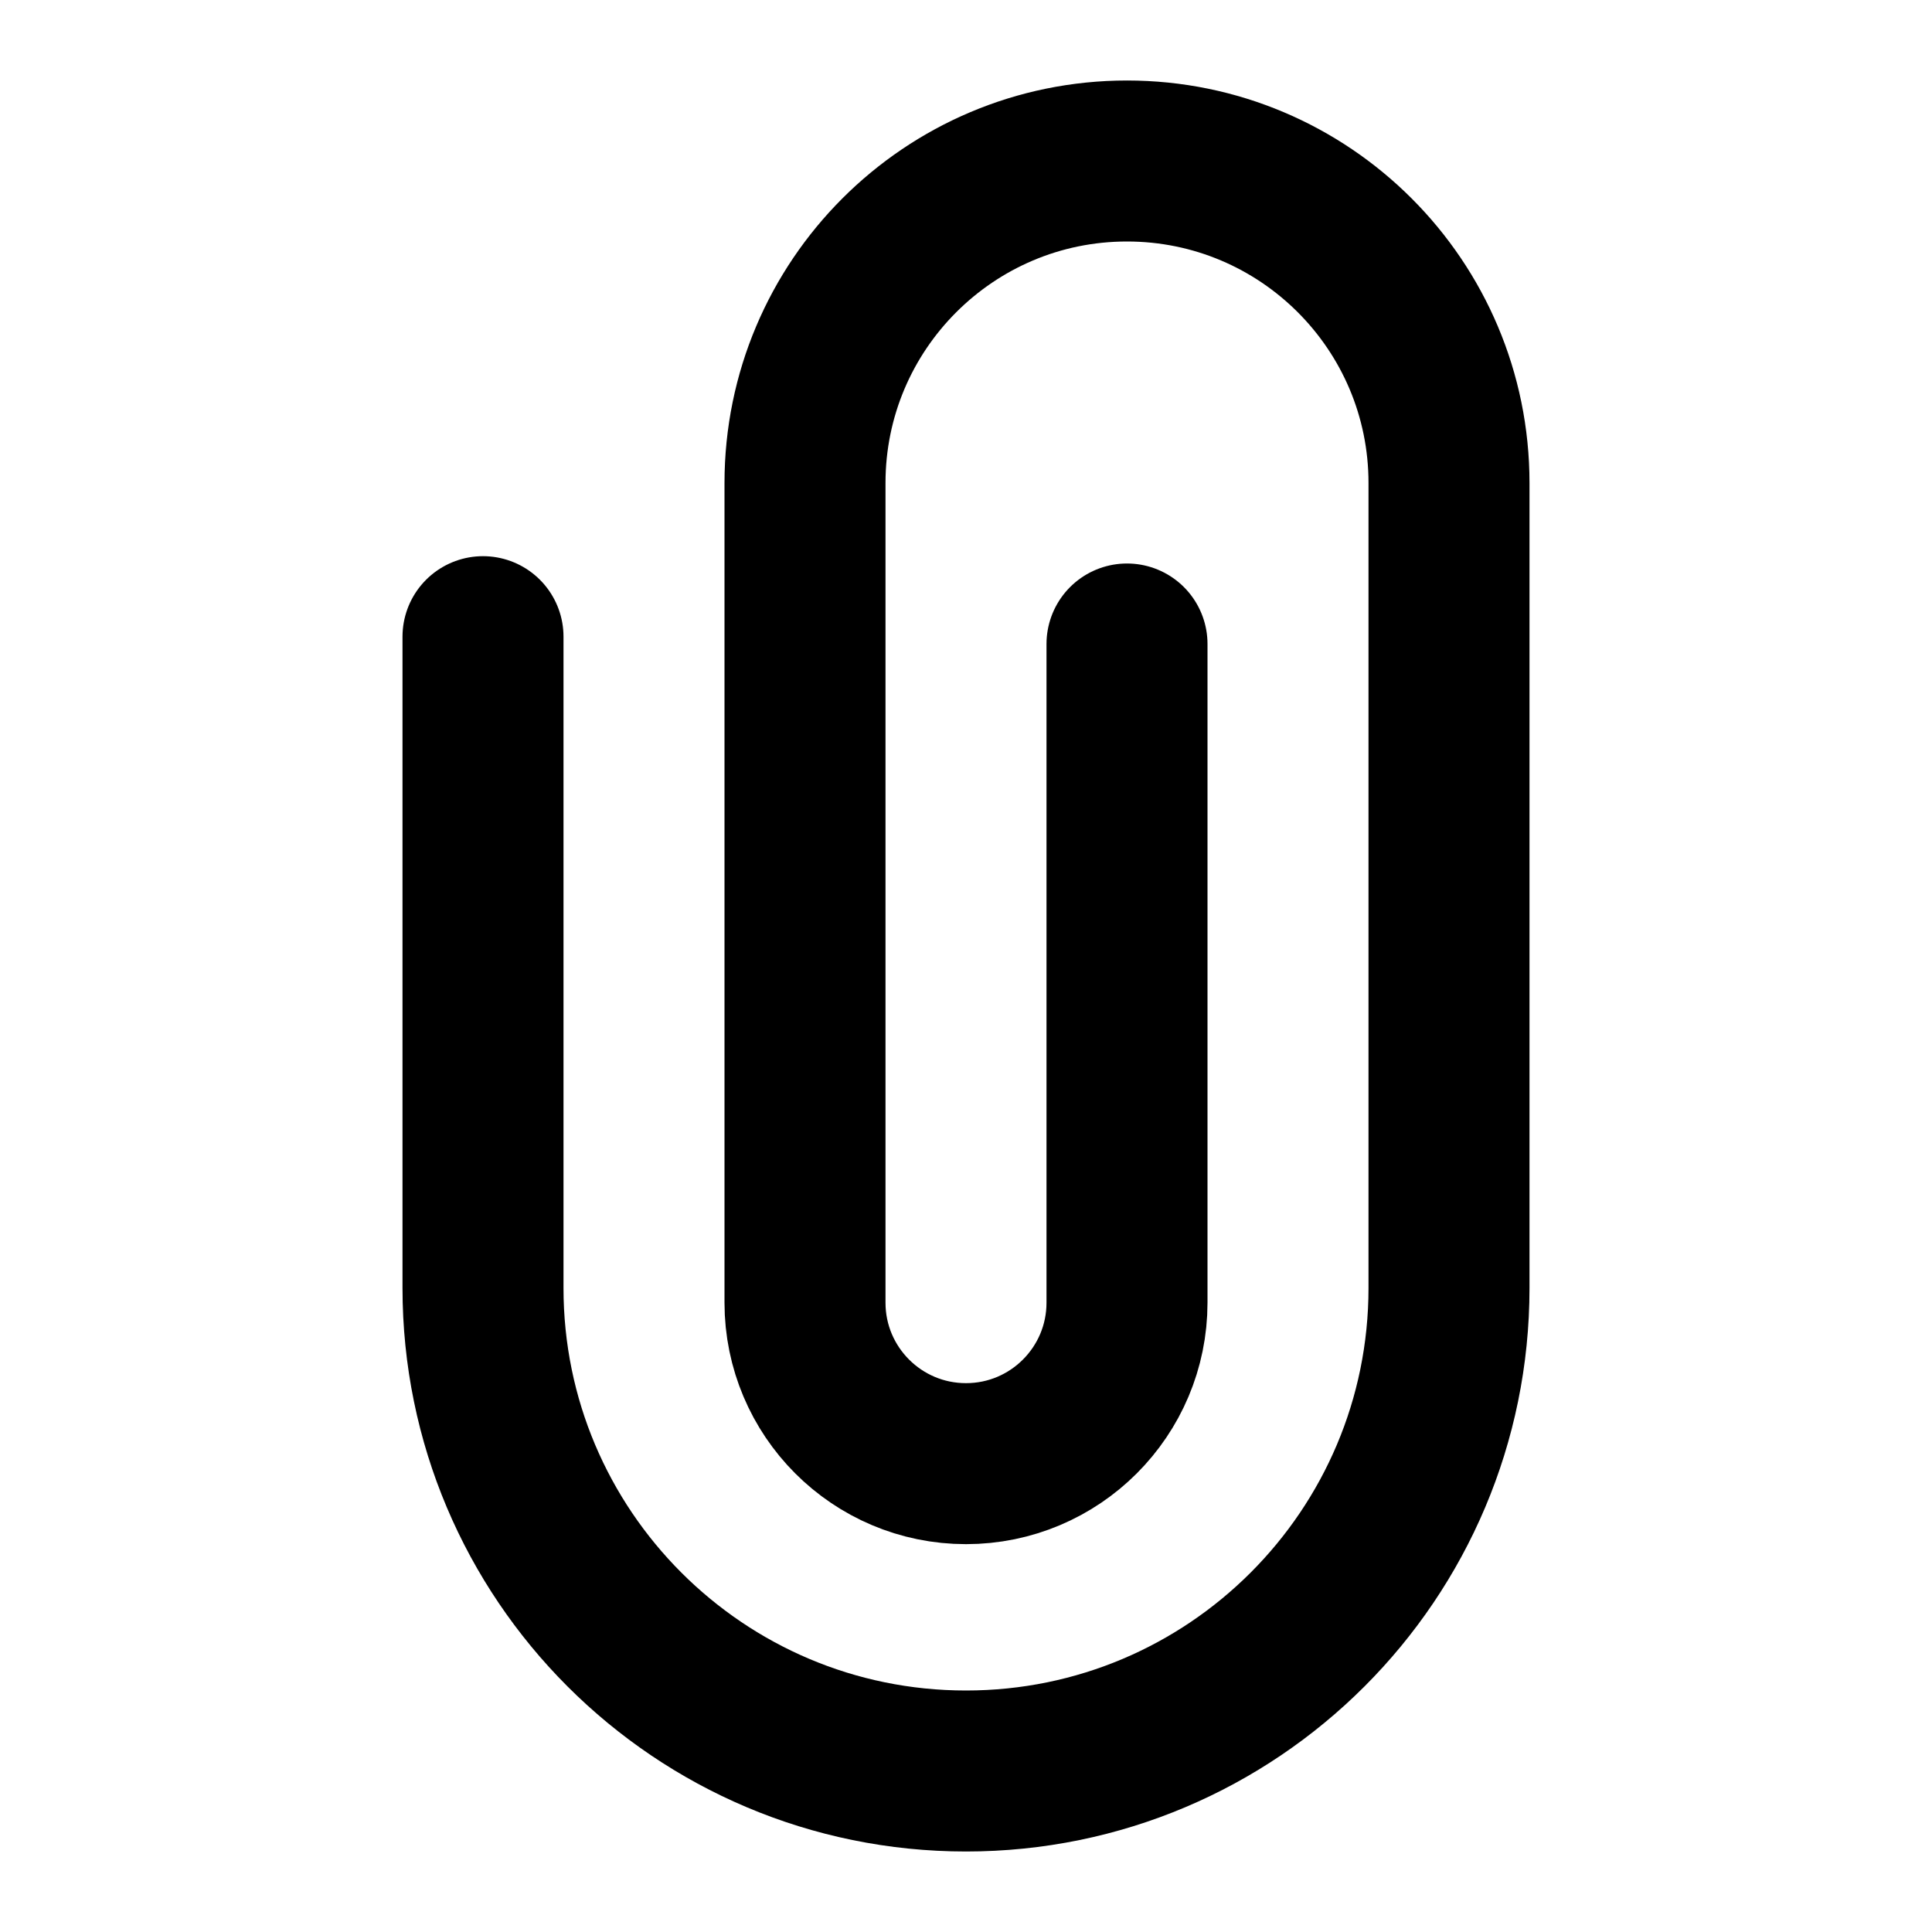
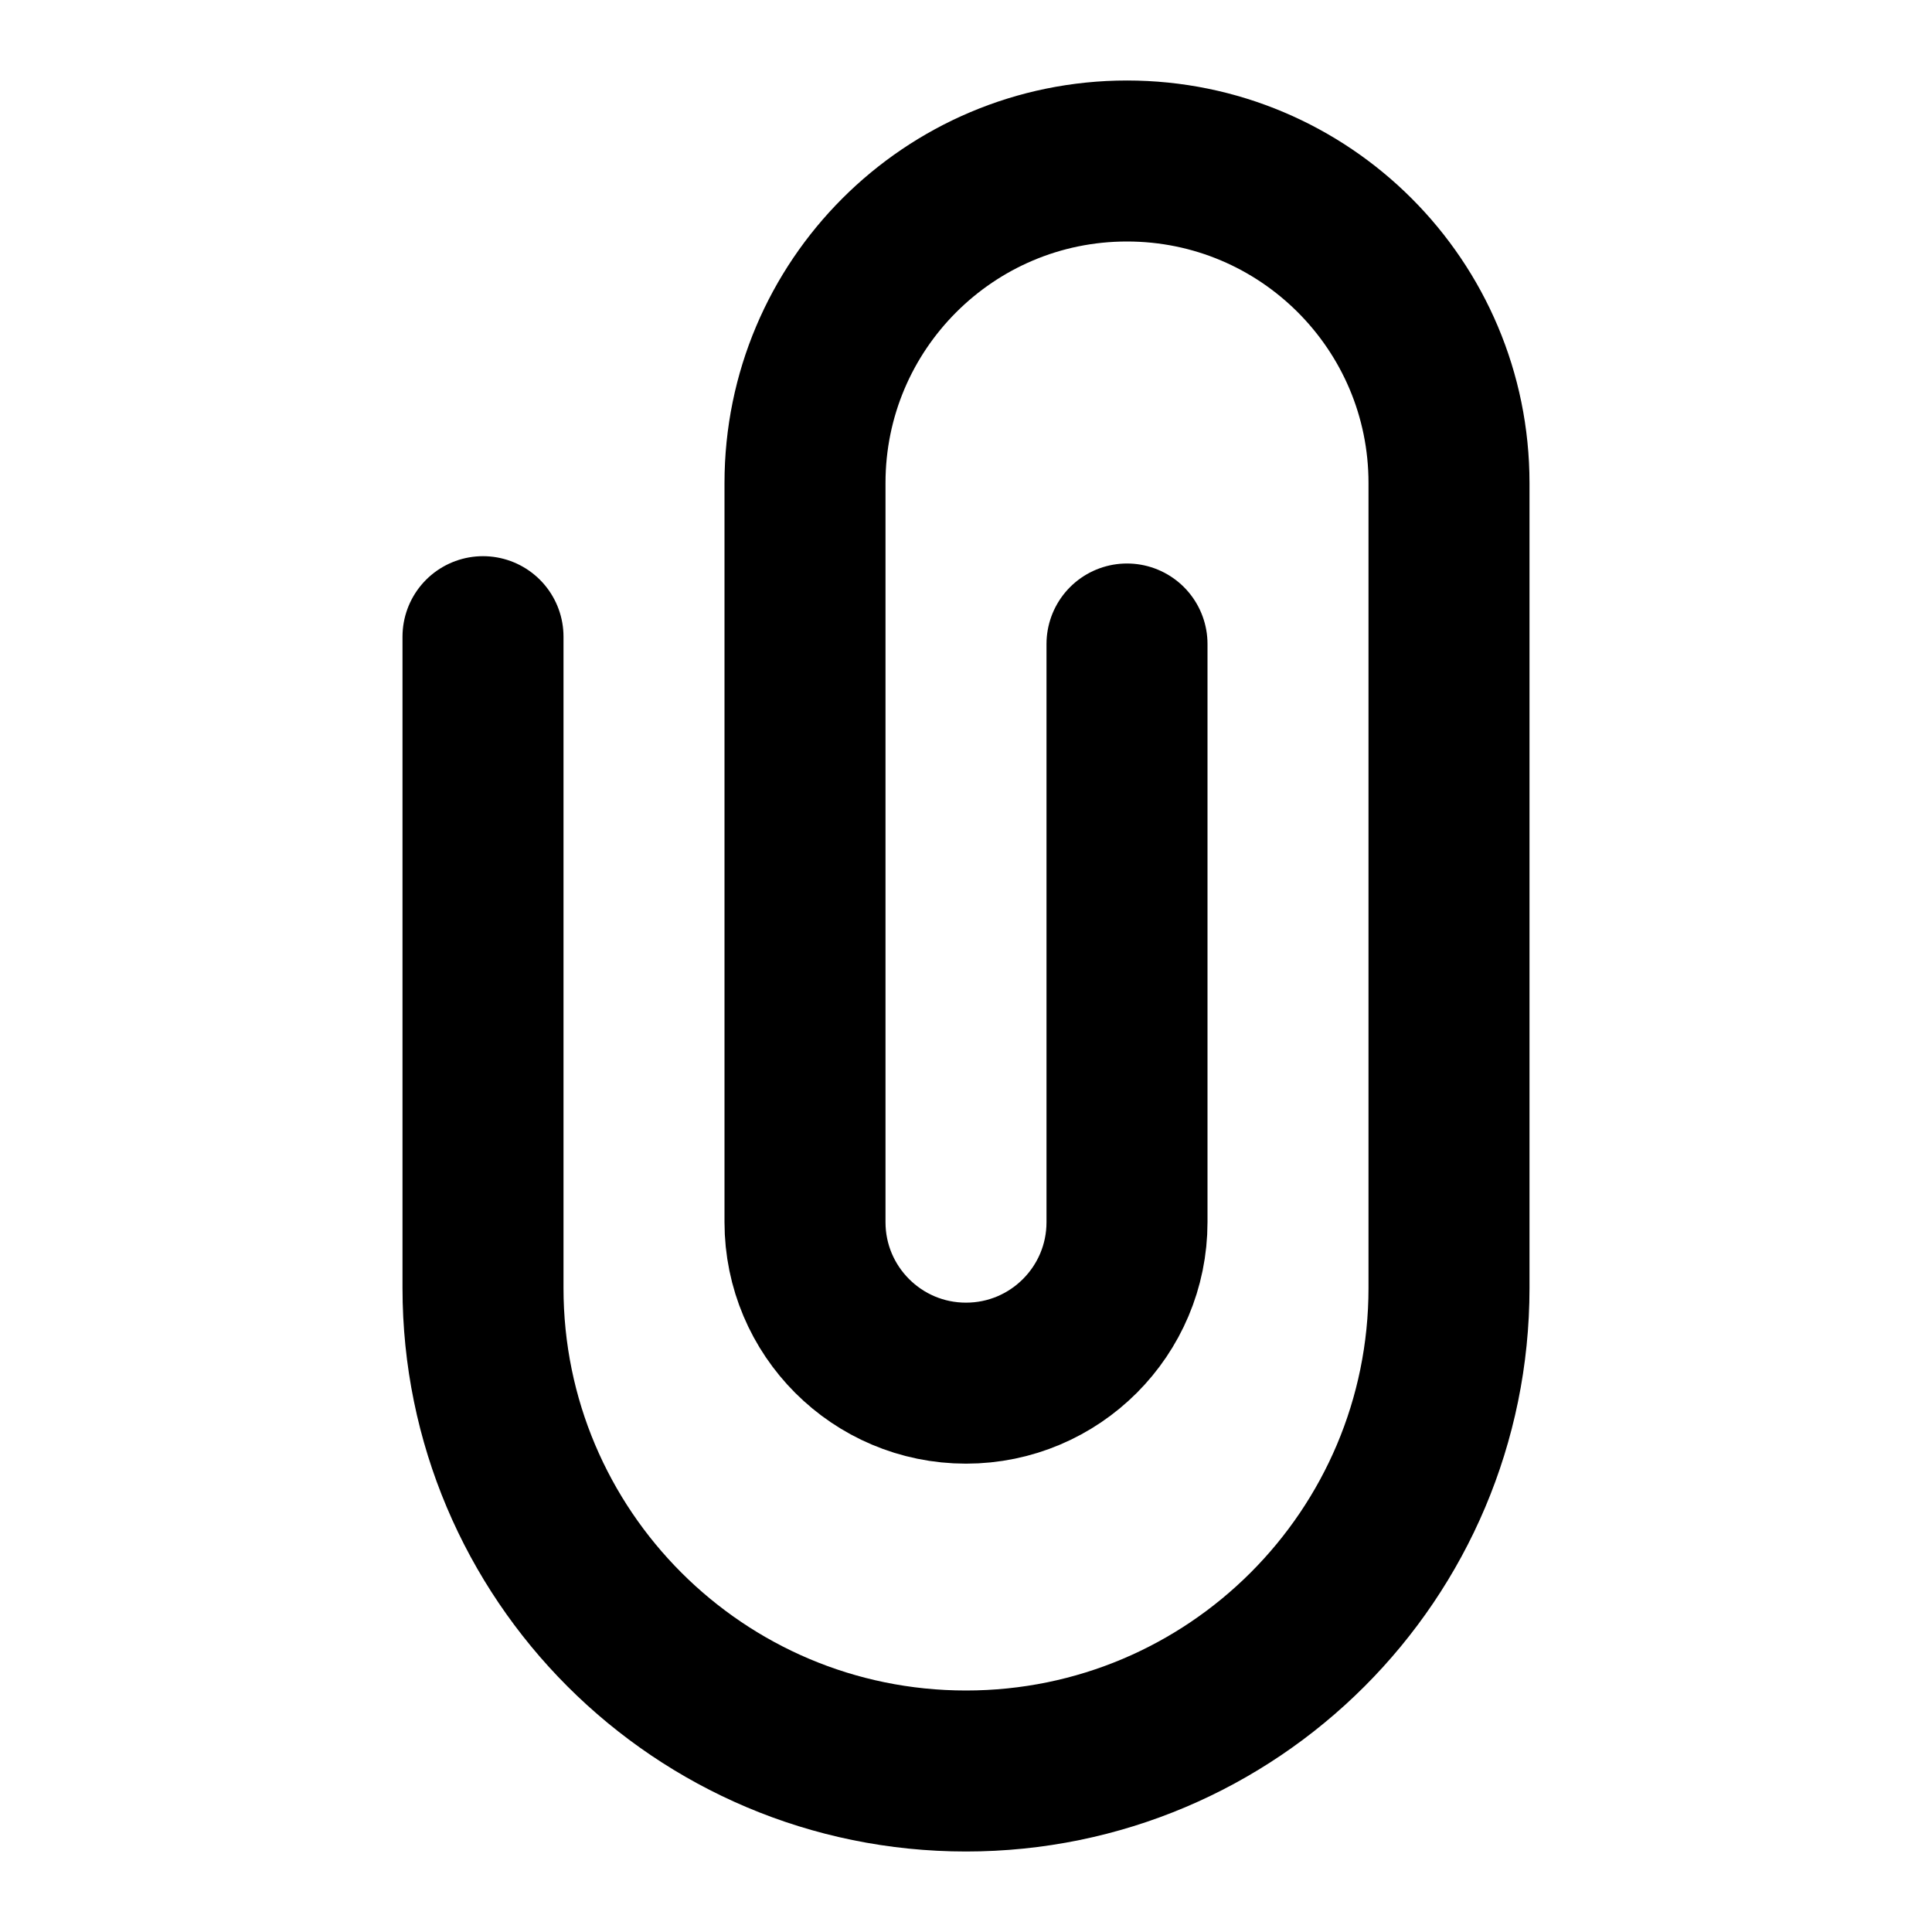
<svg xmlns="http://www.w3.org/2000/svg" width="24" height="24" viewBox="0 0 24 24" fill="none">
-   <path d="M6 7.909V16C6 19.314 8.686 22 12 22V22C15.314 22 18 19.314 18 16V6C18 3.791 16.209 2 14 2V2C11.791 2 10 3.791 10 6V16.182C10 17.286 10.895 18.182 12 18.182V18.182C13.105 18.182 14 17.286 14 16.182V8" stroke="black" stroke-width="2" stroke-linecap="round" stroke-linejoin="round" />
+   <path d="M6 7.909V16C6 19.314 8.686 22 12 22V22C15.314 22 18 19.314 18 16V6C18 3.791 16.209 2 14 2V2C11.791 2 10 3.791 10 6V15.182C10 16.286 10.895 17.182 12 17.182V17.182C13.105 17.182 14 16.286 14 15.182V8" stroke="black" stroke-width="2" stroke-linecap="round" stroke-linejoin="round" />
</svg>
